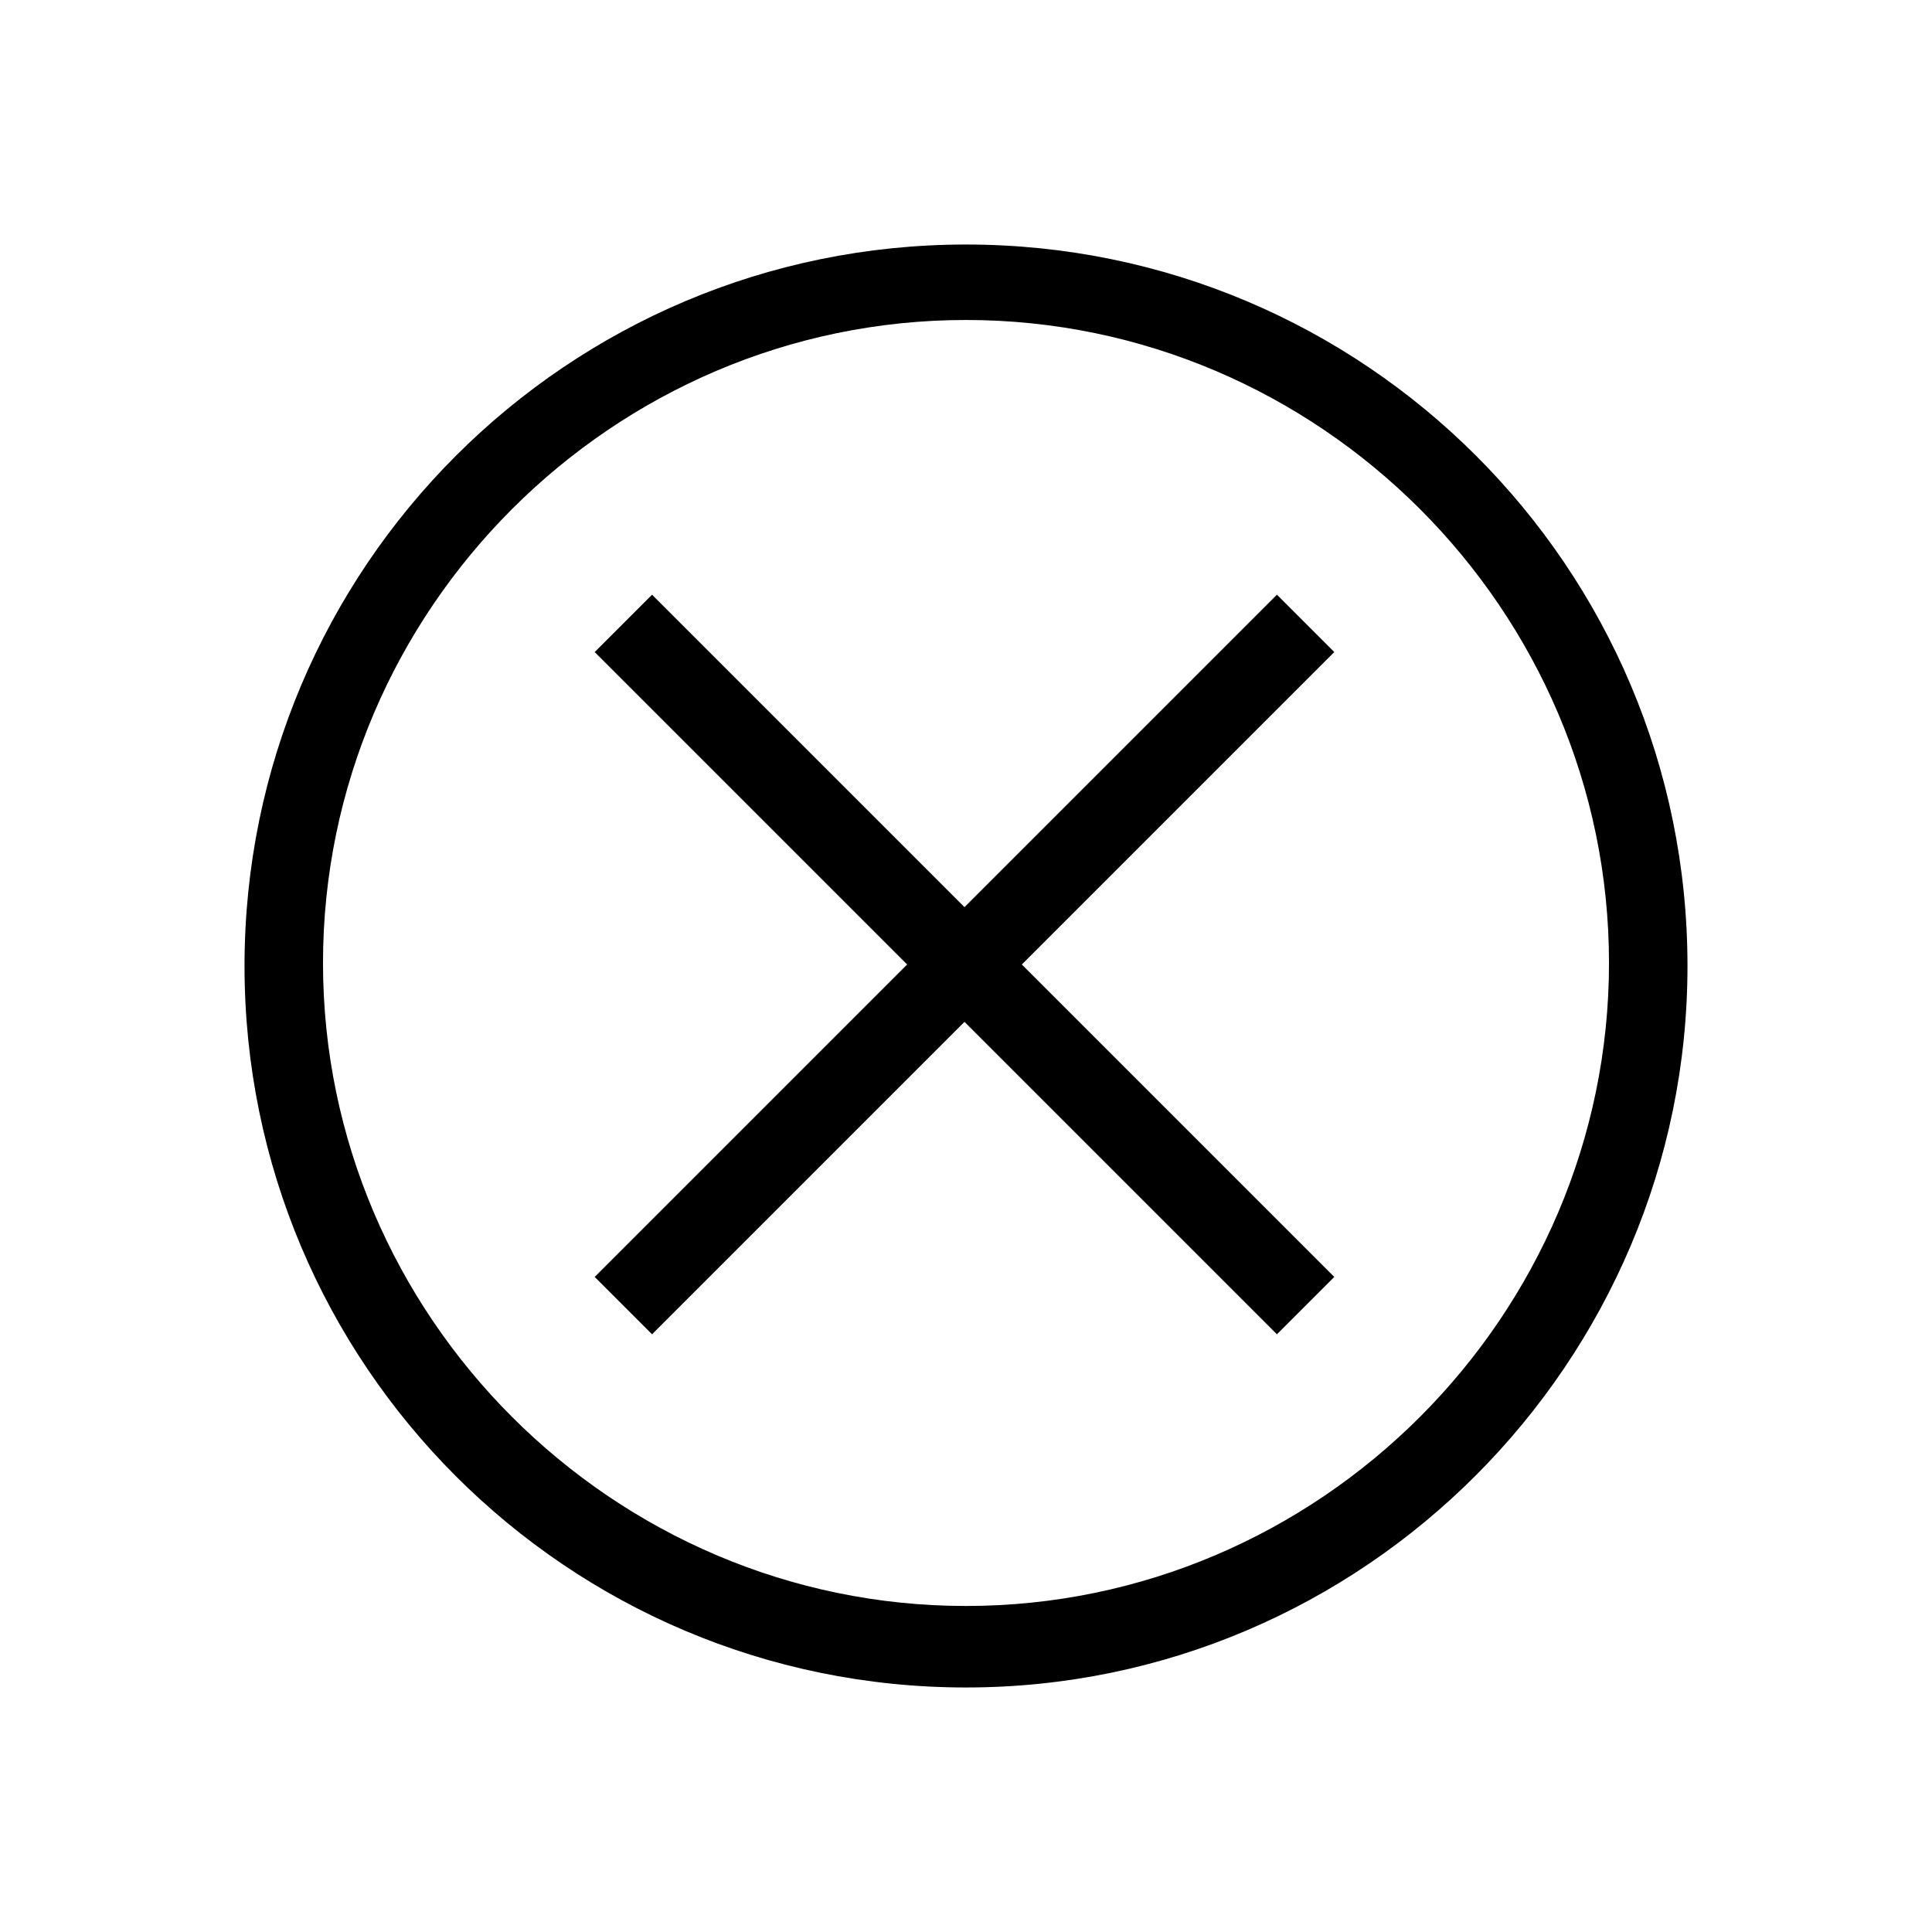
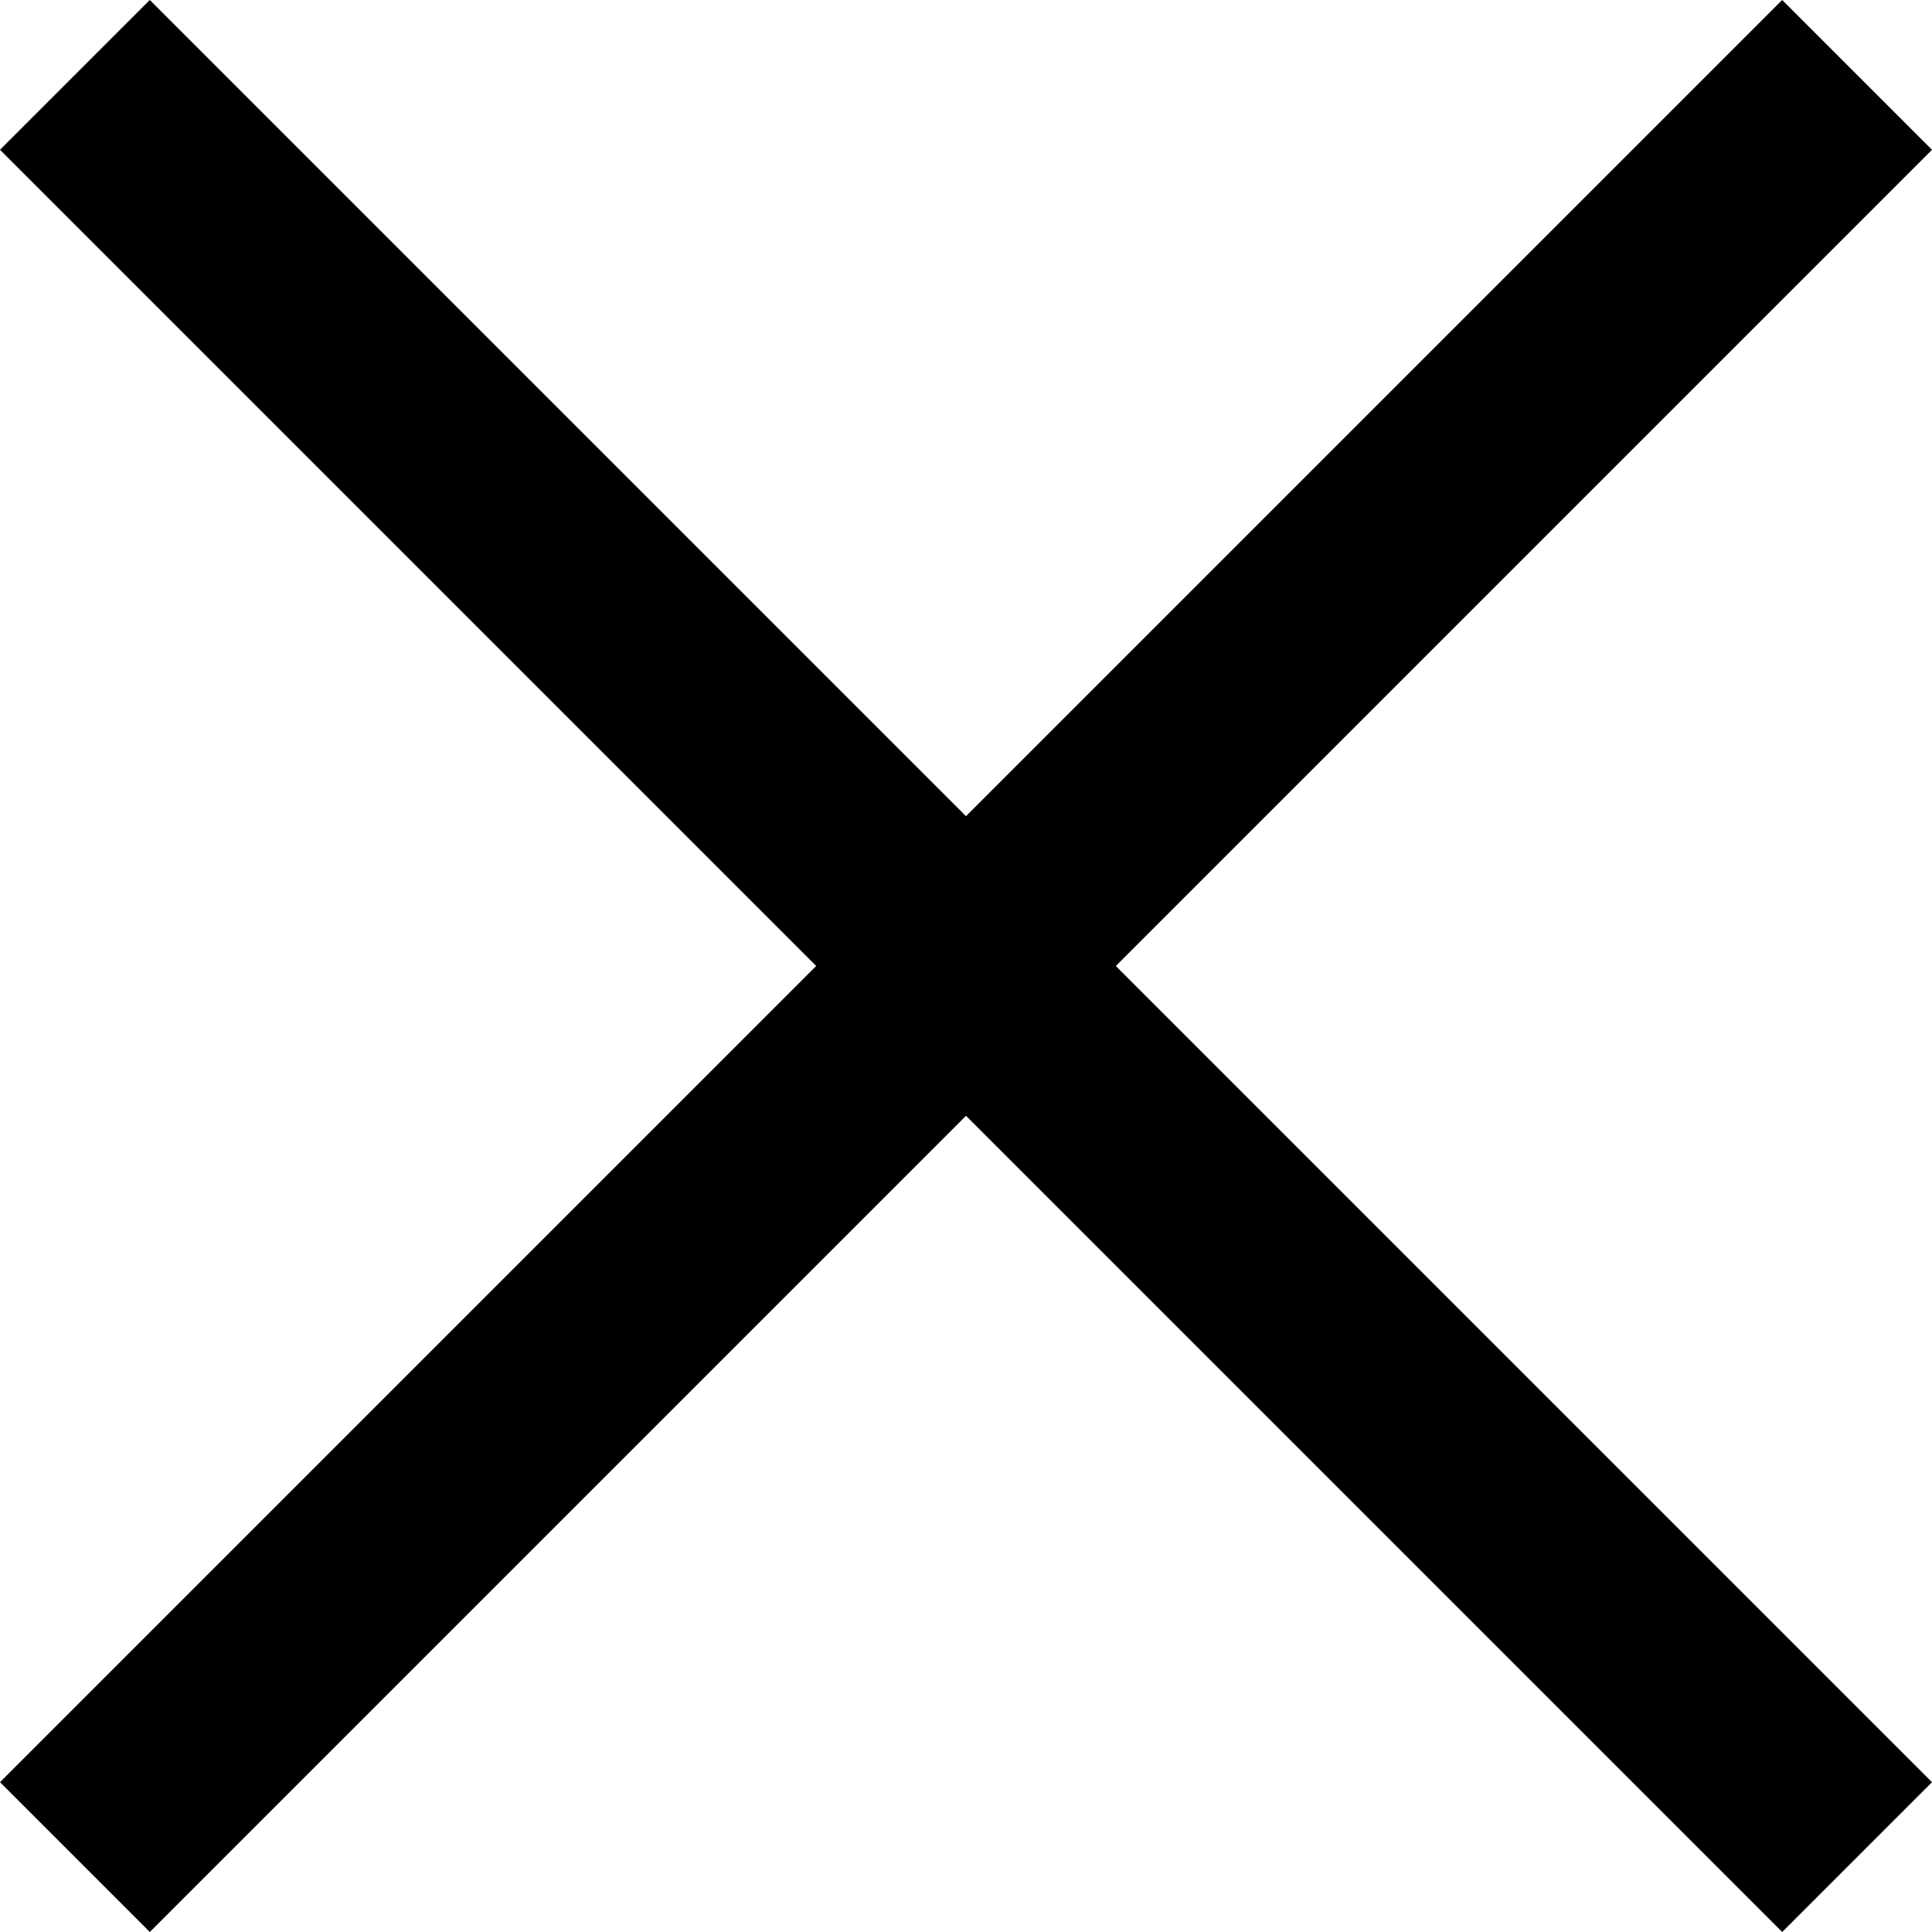
- <svg xmlns="http://www.w3.org/2000/svg" id="Layer_1" version="1.1" xml:space="preserve" viewBox="0 0 64 64" width="64" height="64">
-   <path id="Fill-52" d="M32 55.9C18.8 55.9 8.1 45.2 8.1 32S18.8 8.1 32 8.1 55.9 18.8 55.9 32c0 13.1-10.7 23.9-23.9 23.9zm0-45.3c-11.7 0-21.3 9.6-21.3 21.3 0 11.7 9.6 21.3 21.3 21.3 11.7 0 21.3-9.6 21.3-21.3 0-11.7-9.6-21.3-21.3-21.3z" />
-   <path d="M21.6 44.2l-1.9-1.9 22.6-22.6 1.9 1.9-22.6 22.6" id="Fill-53" />
-   <path d="M42.3 44.2L19.7 21.6l1.9-1.9 22.6 22.6-1.9 1.9" id="Fill-54" />
+ <svg xmlns="http://www.w3.org/2000/svg" viewBox="0 0 64 64" width="64" height="64">
+   <path d="M4.963 64L0 59.037 59.037 0 64 4.963 4.963 64" />
+   <path d="M59.037 64L0 4.963 4.963 0 64 59.037 59.037 64" />
</svg>
